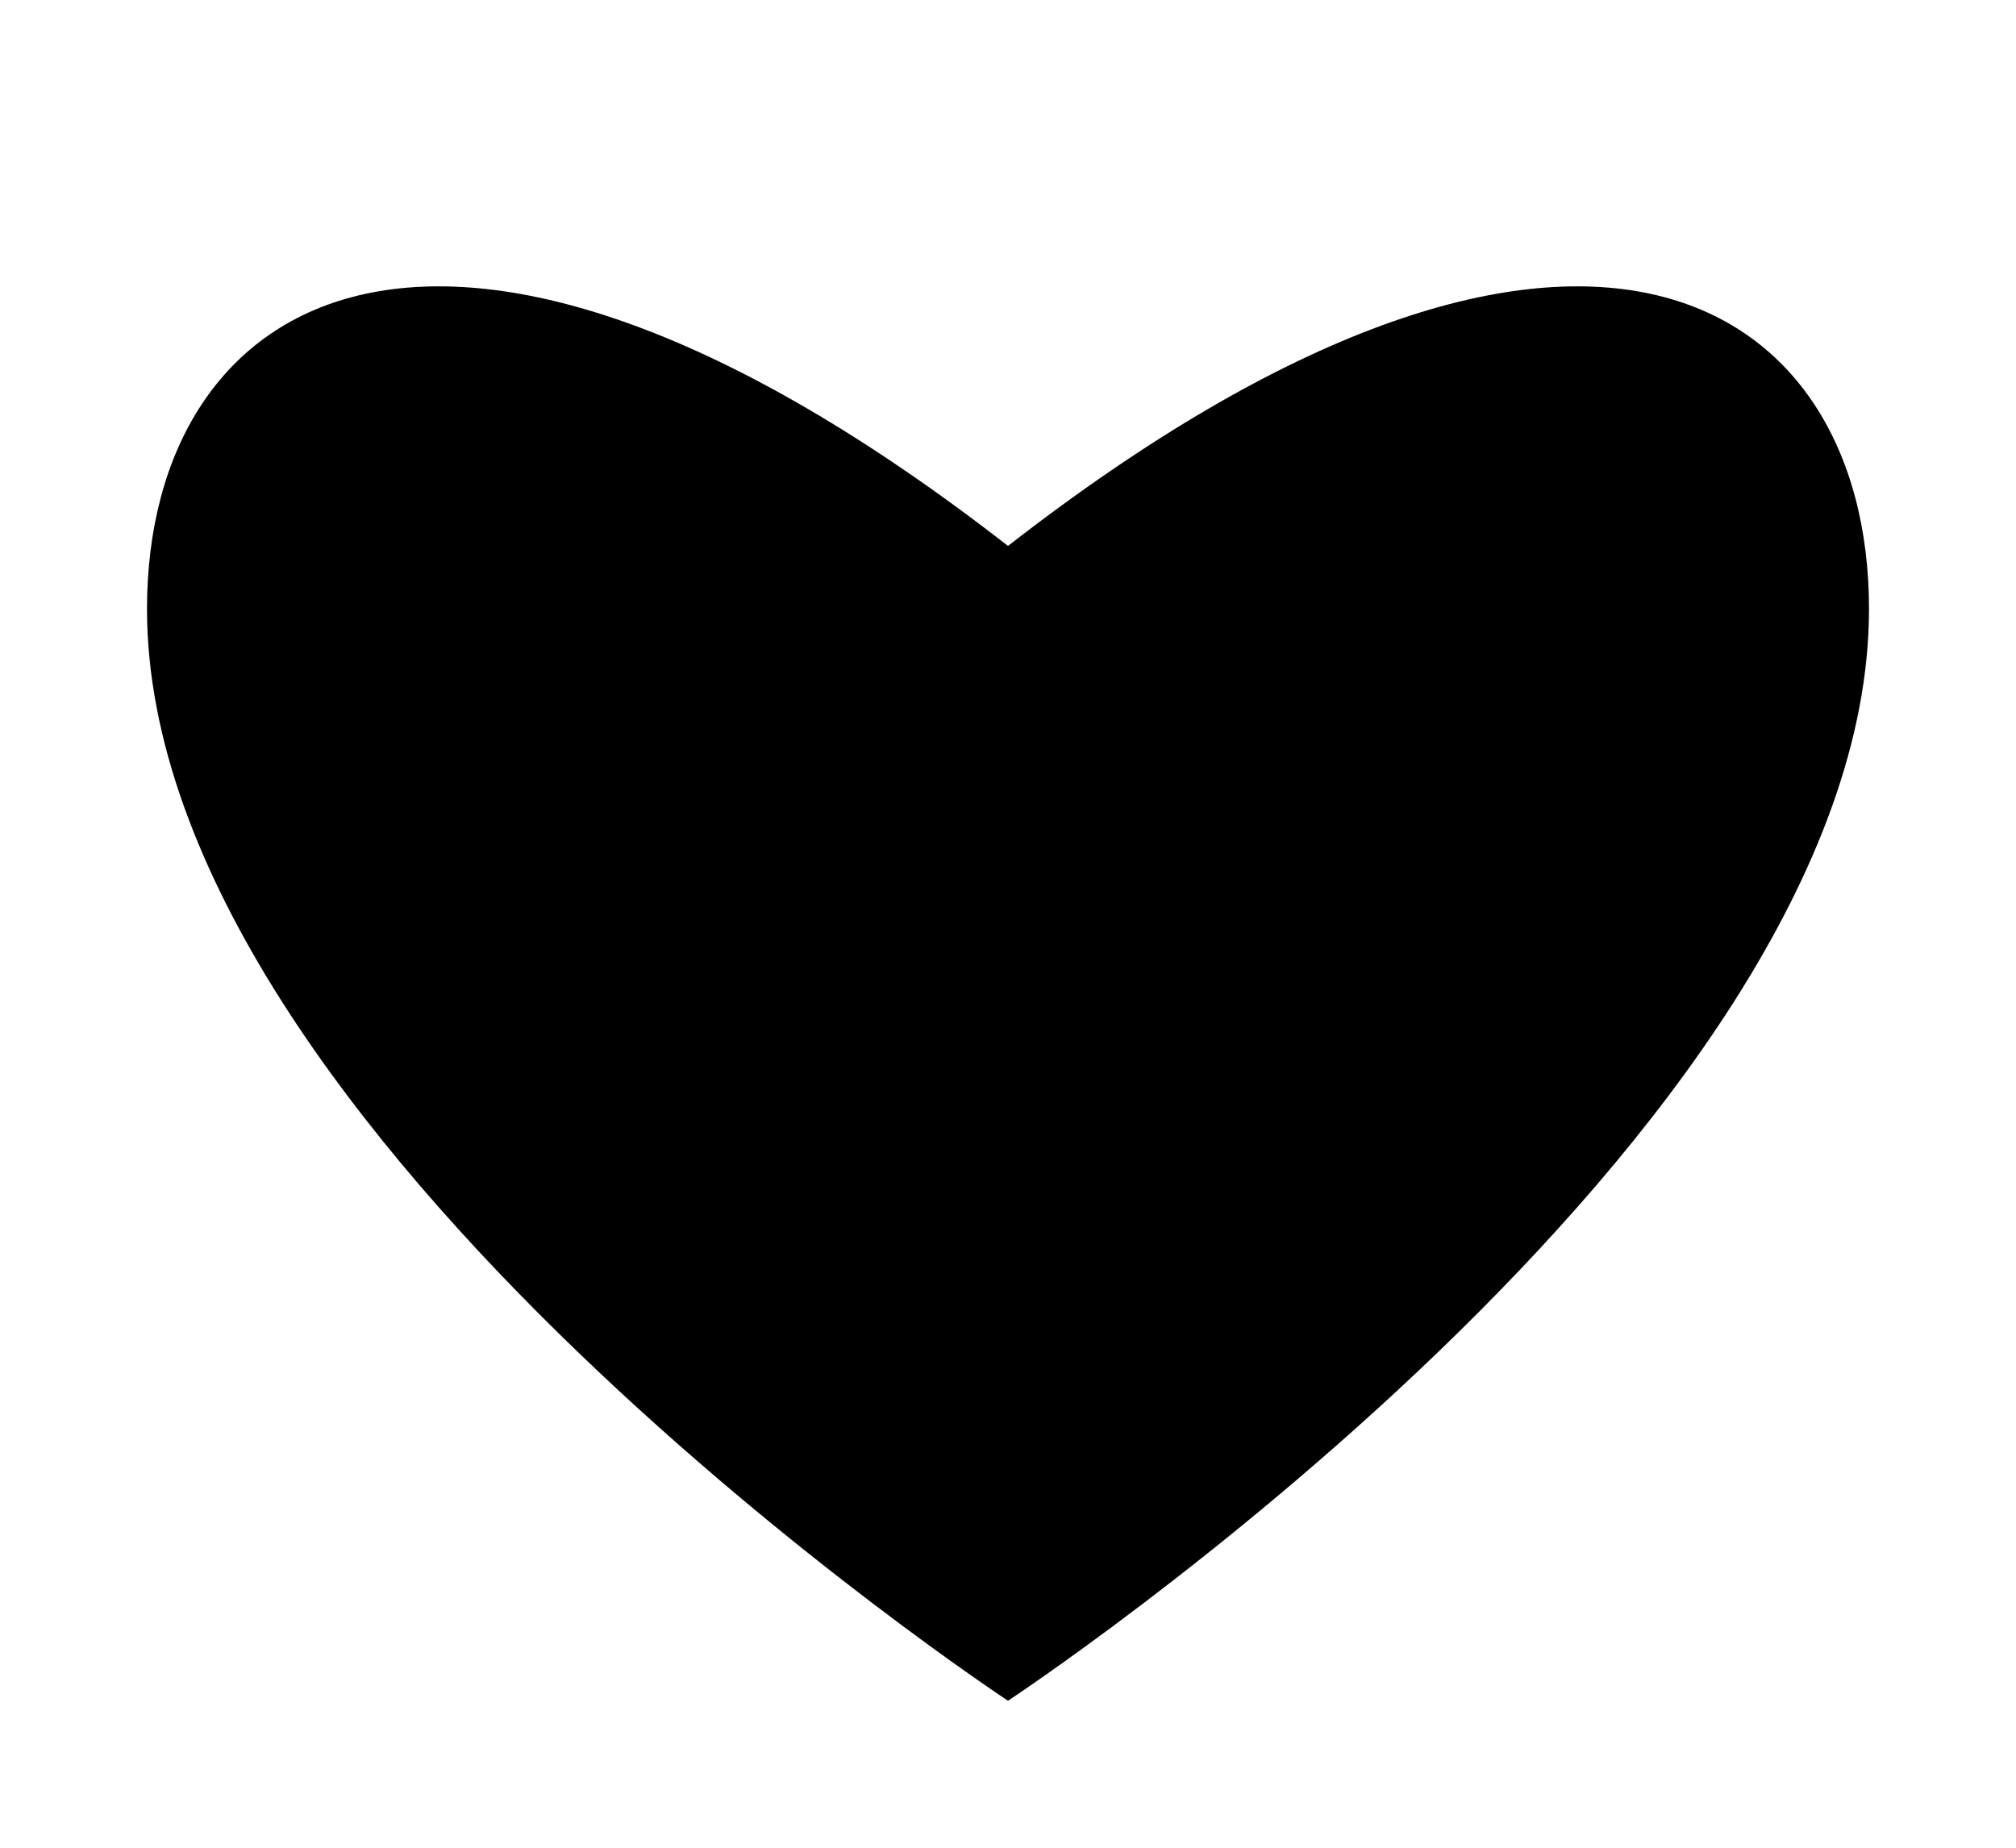
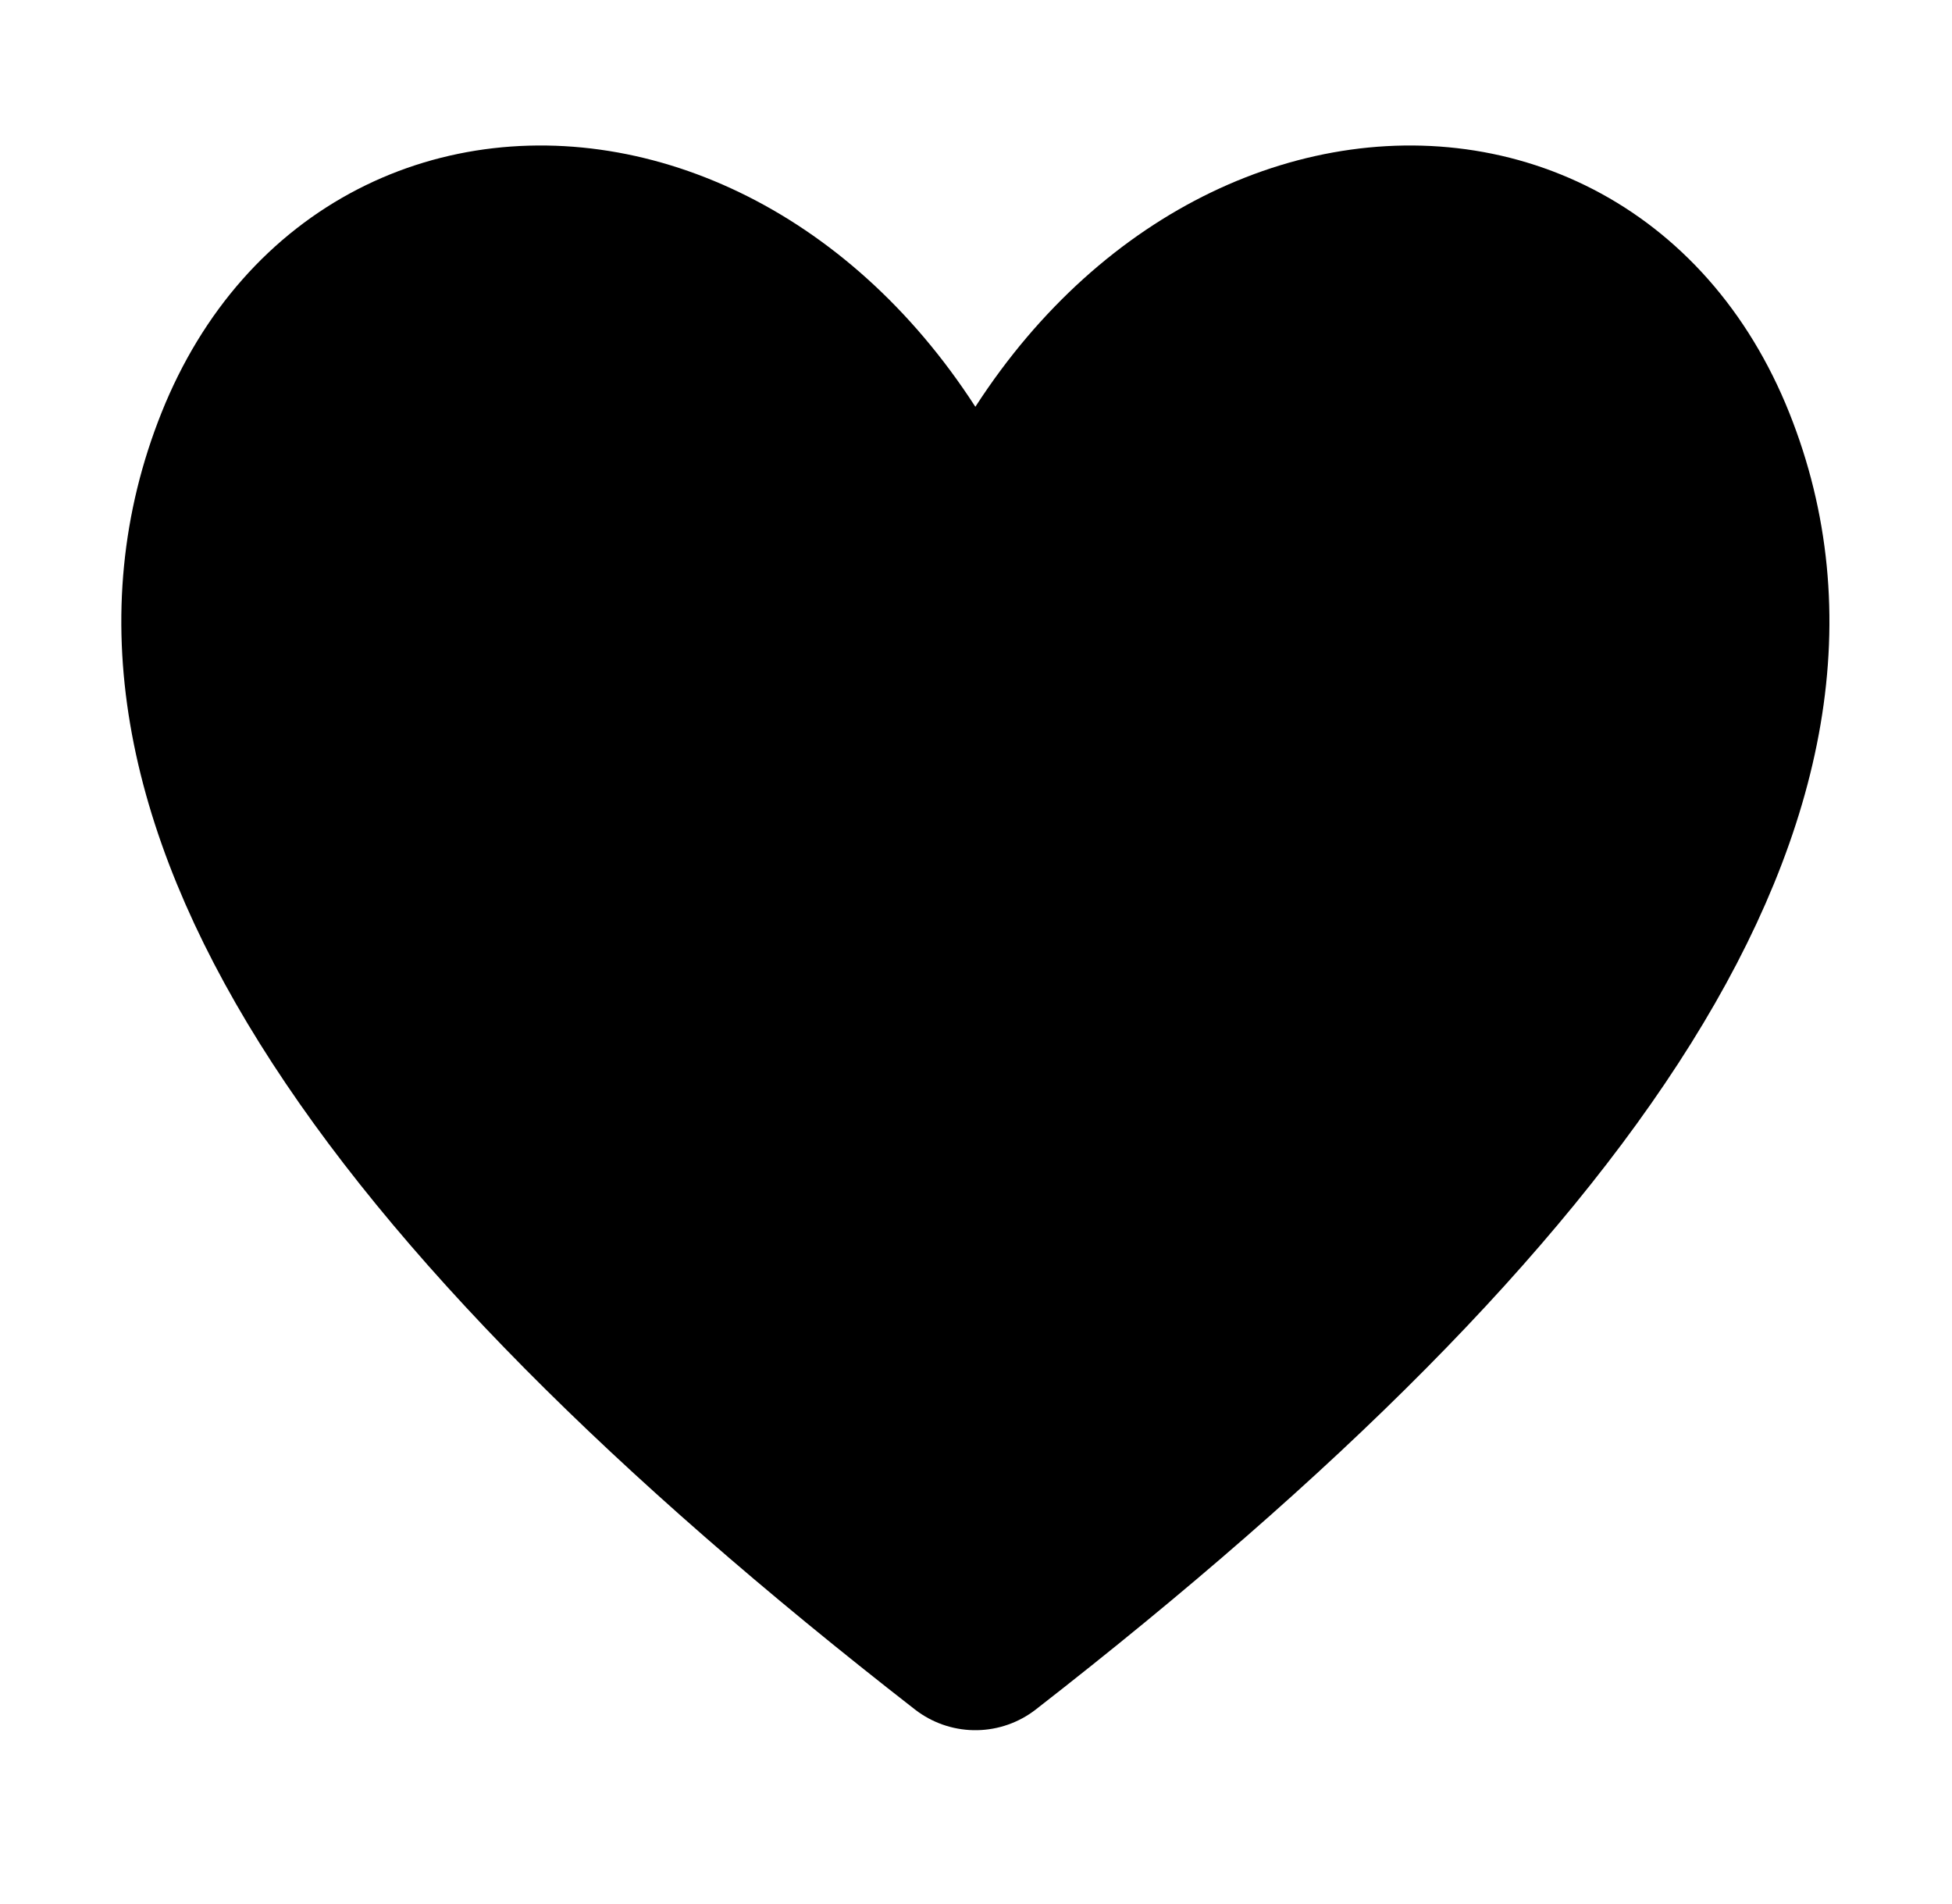
- <svg xmlns="http://www.w3.org/2000/svg" viewBox="0 0 48 44" fill="currentColor">
-   <path d="M24 40.5C24 40.5 3.5 27 3.5 14.5C3.5 7 10.5 2.5 24 13C37.5 2.5 44.5 7 44.5 14.5C44.5 27 24 40.5 24 40.5Z" />
+ <svg xmlns="http://www.w3.org/2000/svg" viewBox="-10 -12 161 157" fill="currentColor" stroke="currentColor" stroke-width="16.25" stroke-linejoin="round" stroke-linecap="round">
+   <path d="M70.448 122.55C21.698 84.633 0.032 52.133 10.865 25.05C21.698 -2.033 59.615 3.383 70.448 41.3C81.282 3.383 119.198 -2.033 130.032 25.05C140.865 52.133 119.198 84.633 70.448 122.55Z" />
</svg>
